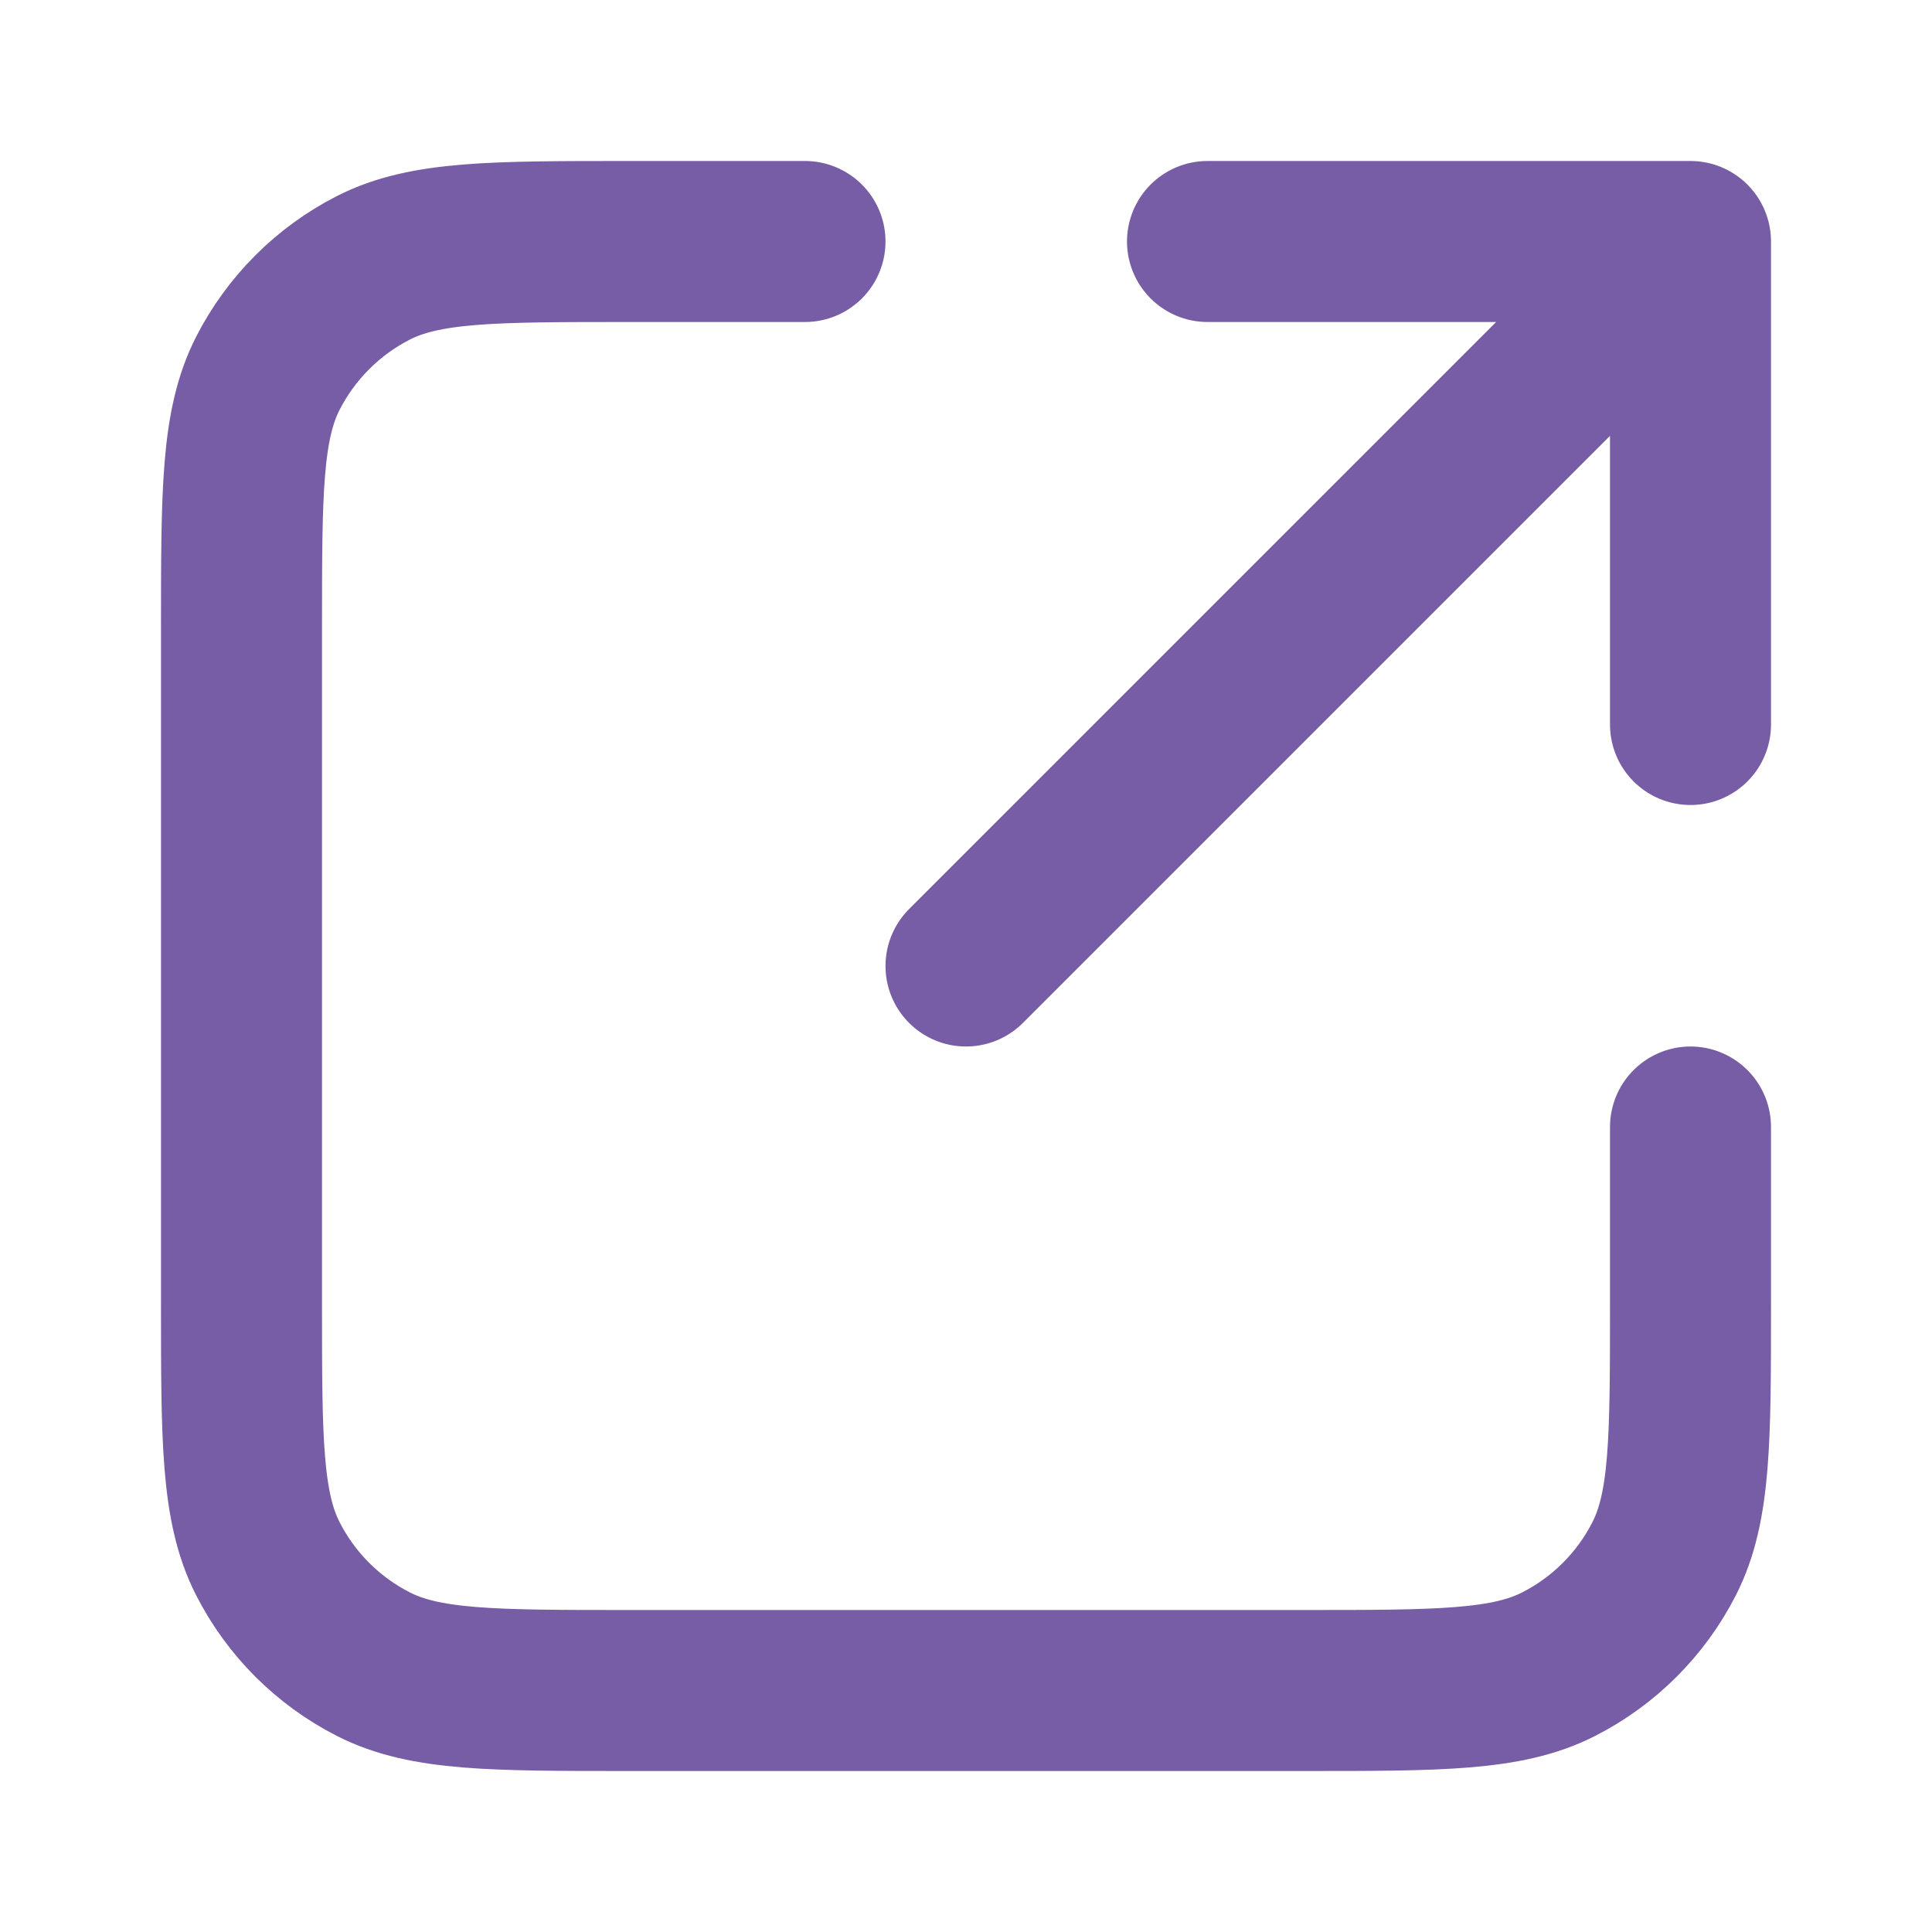
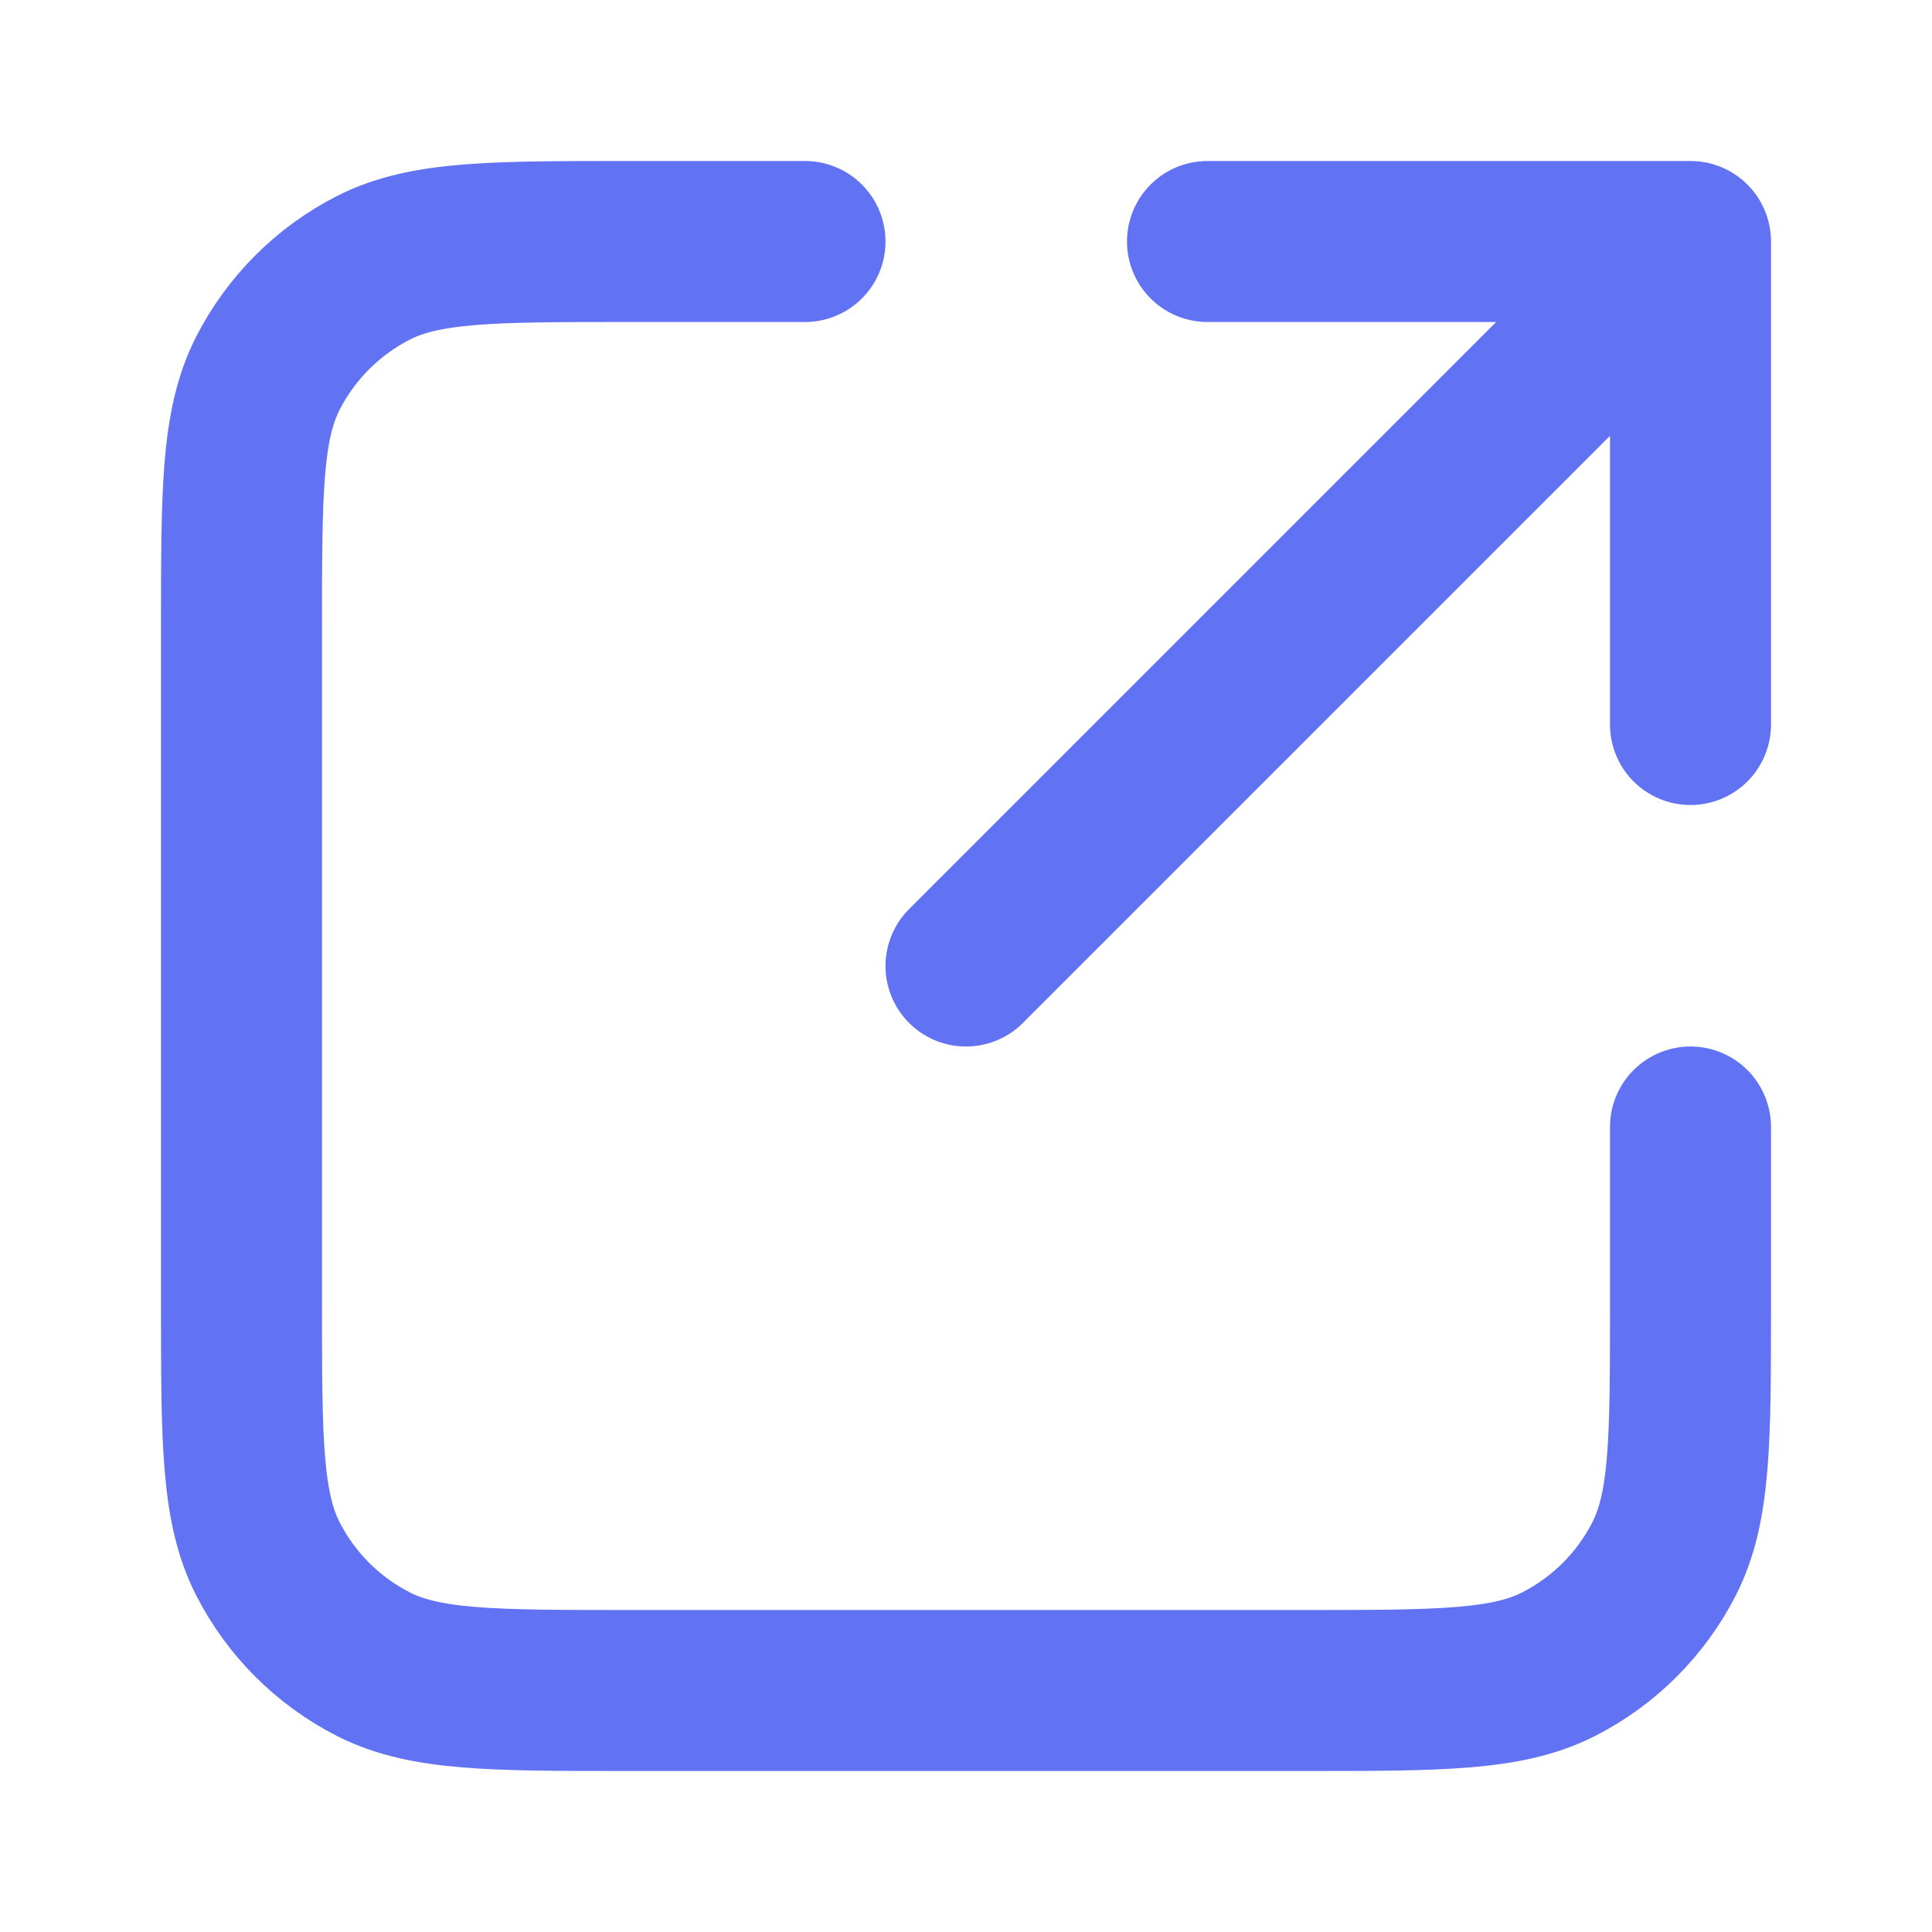
<svg xmlns="http://www.w3.org/2000/svg" width="24" height="24" viewBox="0 0 24 24" fill="none">
-   <path d="M21 9L21 3M21 3H15M21 3L12 12M10 3H7.8C6.12 3 5.28 3 4.638 3.327C4.074 3.615 3.615 4.074 3.327 4.638C3 5.28 3 6.12 3 7.8V16.2C3 17.88 3 18.72 3.327 19.362C3.615 19.927 4.074 20.385 4.638 20.673C5.28 21 6.12 21 7.8 21H16.2C17.88 21 18.72 21 19.362 20.673C19.927 20.385 20.385 19.927 20.673 19.362C21 18.72 21 17.88 21 16.2V14" stroke="#775DA6" stroke-width="2" stroke-linecap="round" stroke-linejoin="round" />
+   <path d="M21 9L21 3M21 3H15M21 3L12 12M10 3H7.8C6.12 3 5.28 3 4.638 3.327C4.074 3.615 3.615 4.074 3.327 4.638C3 5.28 3 6.12 3 7.8V16.2C3 17.88 3 18.72 3.327 19.362C3.615 19.927 4.074 20.385 4.638 20.673C5.28 21 6.12 21 7.8 21H16.2C17.88 21 18.72 21 19.362 20.673C19.927 20.385 20.385 19.927 20.673 19.362C21 18.72 21 17.88 21 16.2V14" stroke="#6172f3" stroke-width="2" stroke-linecap="round" stroke-linejoin="round" />
</svg>
